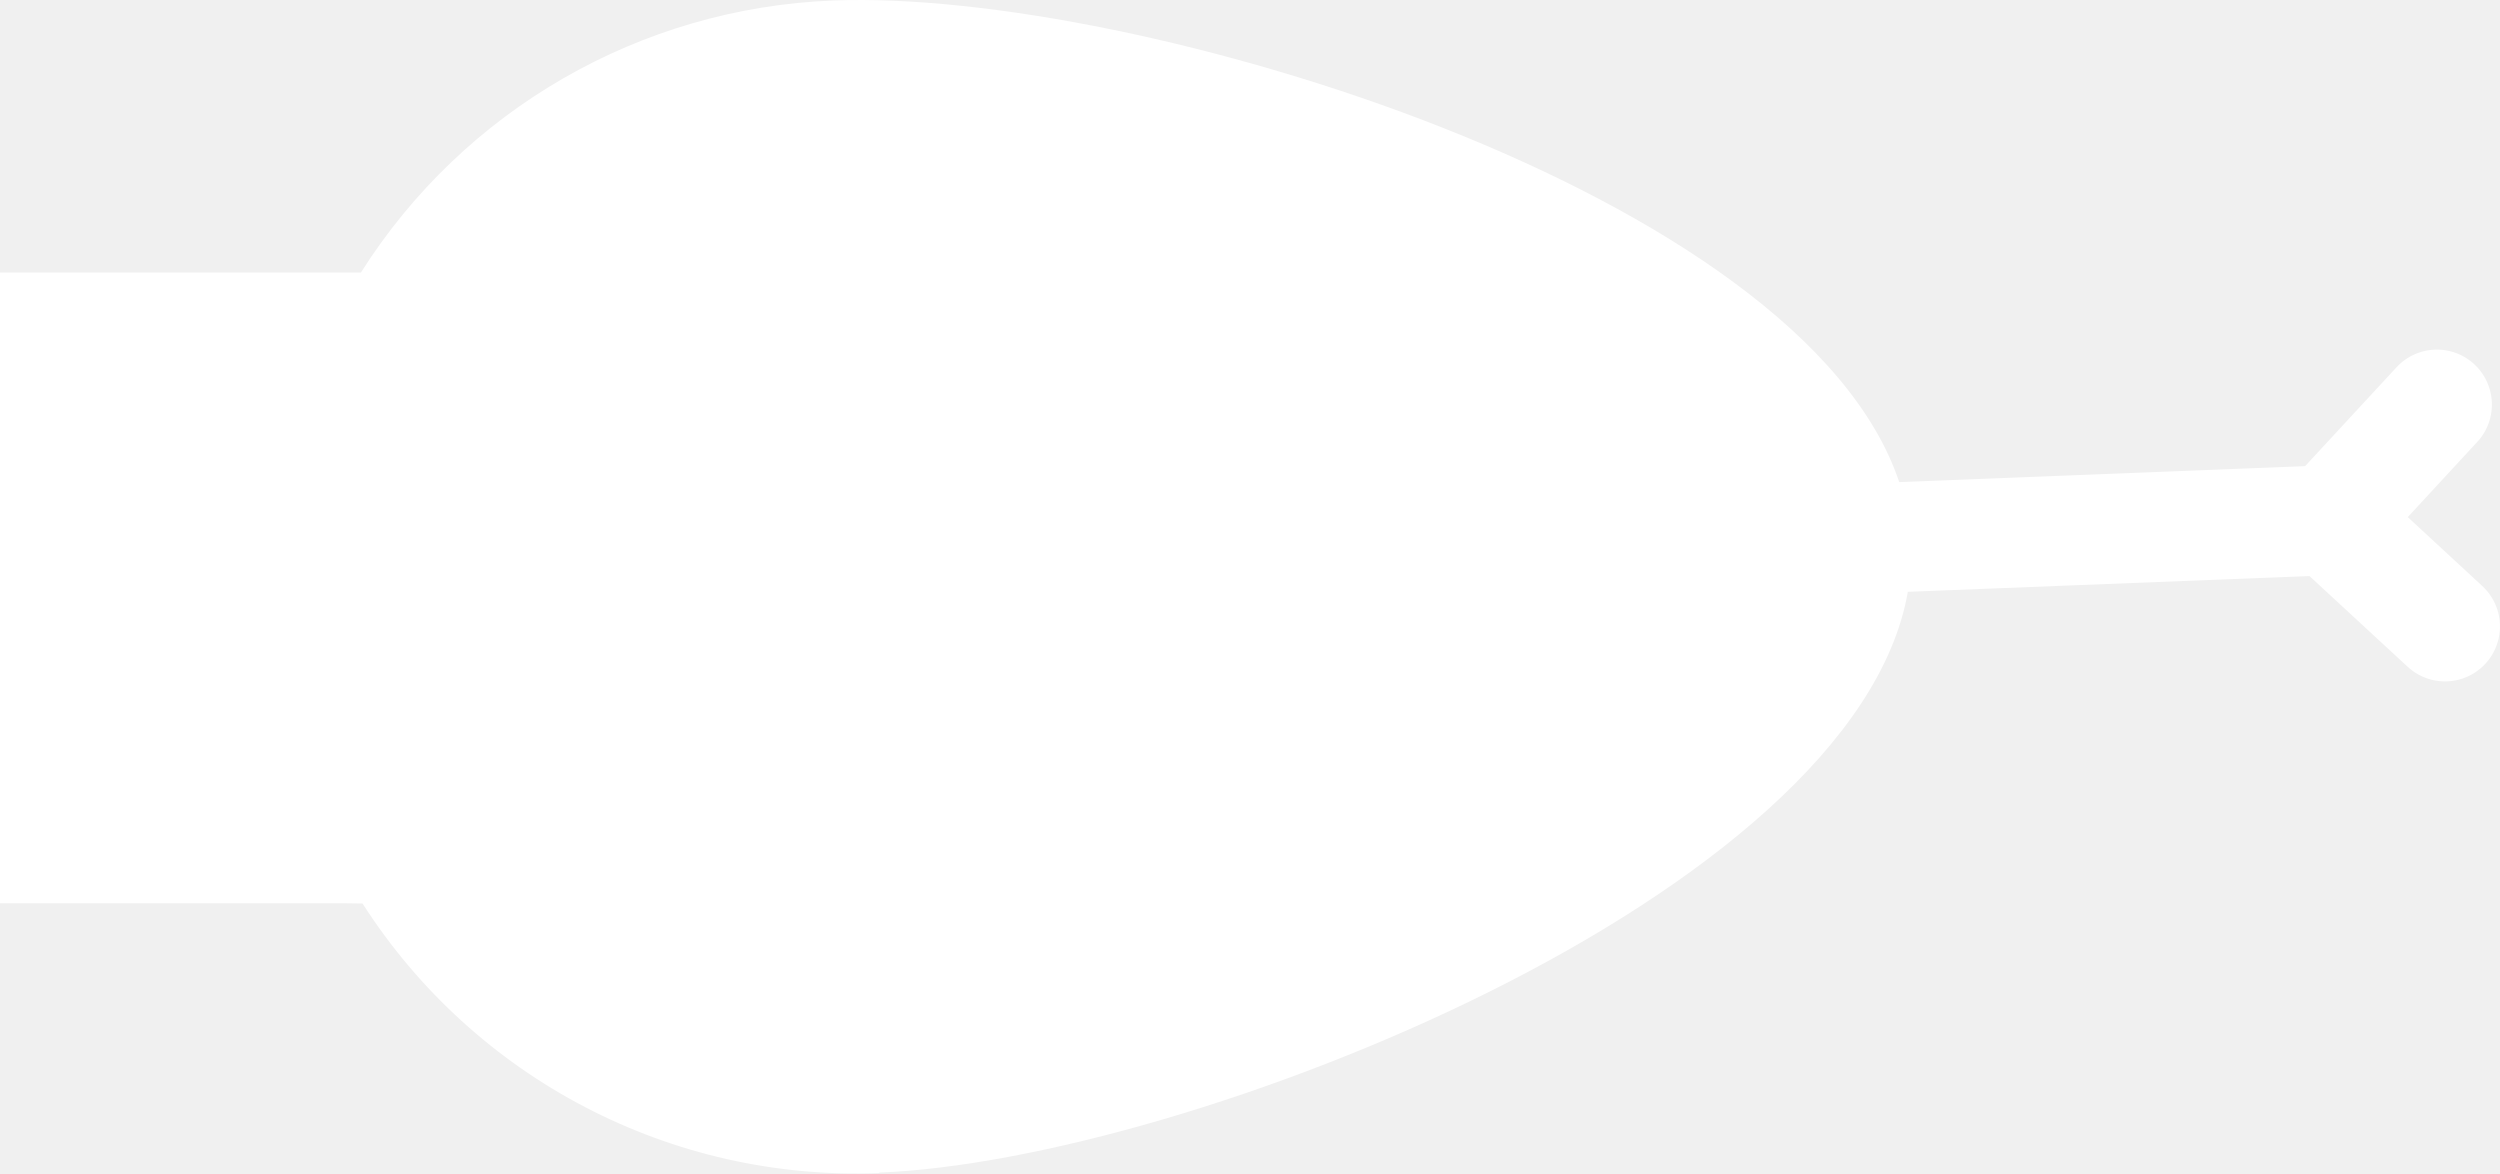
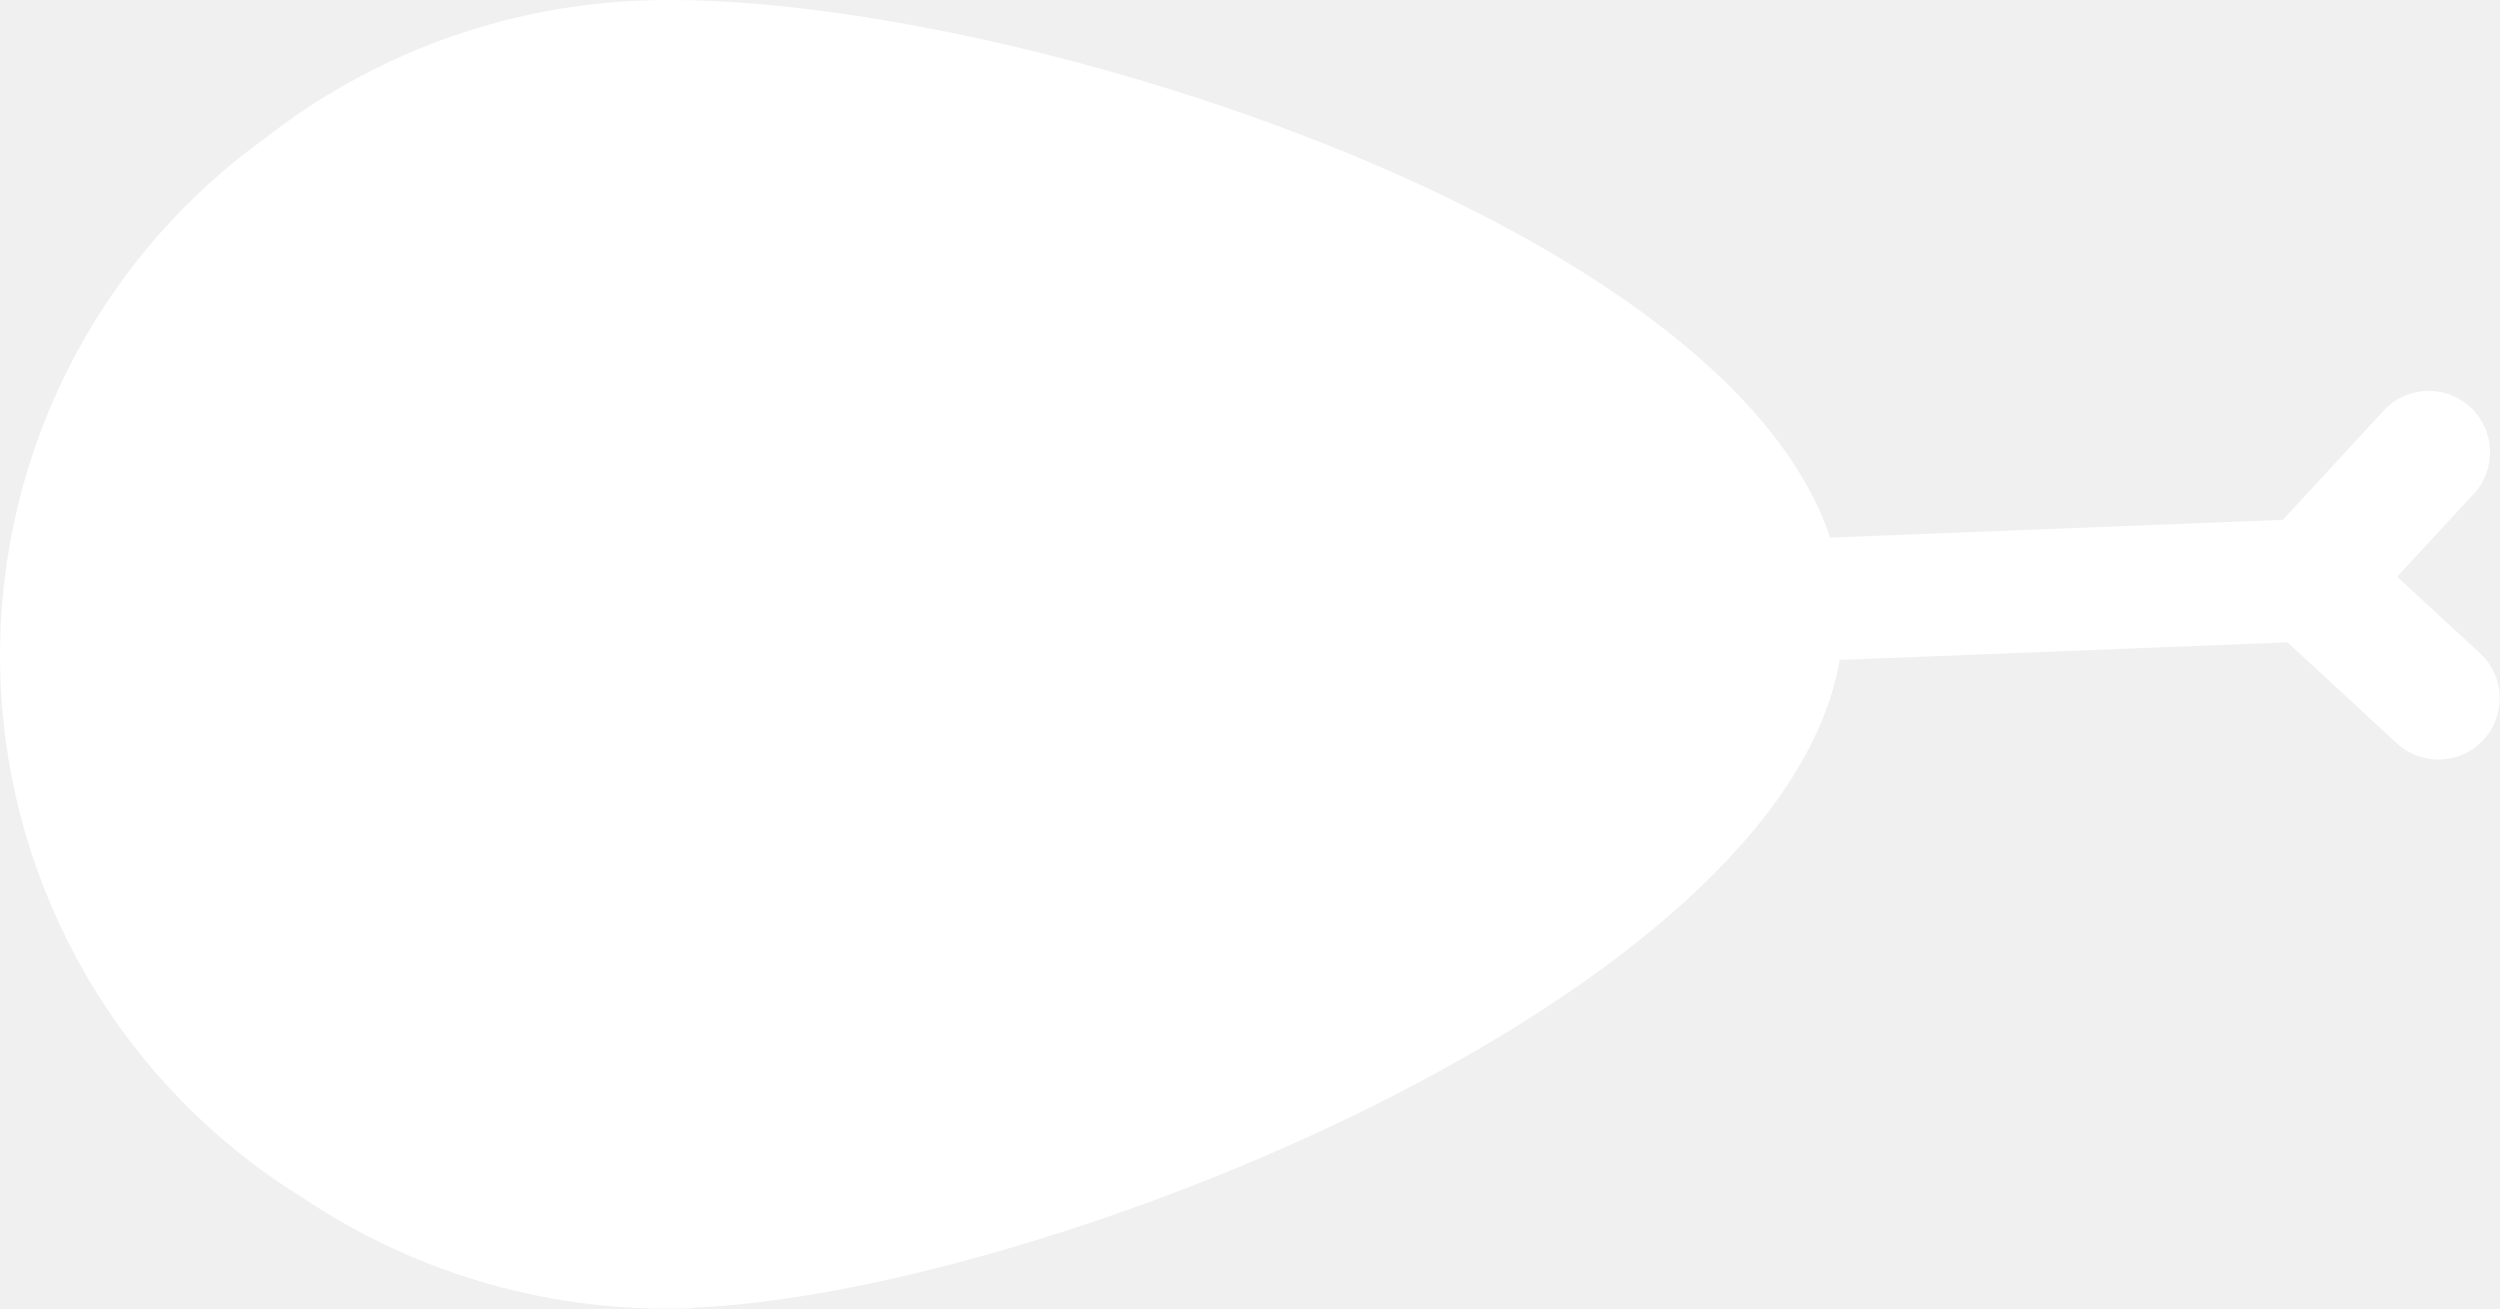
- <svg xmlns="http://www.w3.org/2000/svg" width="224.713" height="105.483" viewBox="0 0 224.713 105.483">
-   <defs>
-     <style>
-       .cls-1 {
-         fill: #fff;
-       }
-     </style>
-   </defs>
+ <svg xmlns="http://www.w3.org/2000/svg" width="201.519" height="105.486" viewBox="0 0 201.519 105.486">
+   <style>
+     .cls-1 {
+       fill: #fff;
+     }
+   </style>
  <g id="Layer_2" data-name="Layer 2" class="cls-1">
    <g id="Layer_1-2" data-name="Layer 1">
-       <path d="M223.074,52.631,216.423,46.481l6.148-6.653a4.943,4.943,0,1,0-7.134-6.843c-.042.044-.084.089-.124.134L207.195,41.899l-36.483,1.436c-8.736-26.113-68.657-44.359-95.827-43.29A52.646,52.646,0,0,0,32.44,24.497H0V81.19H30.929c.552.011,1.106.01,1.658.022a52.678,52.678,0,0,0,46.45,24.229l-.007-.042c27.683-1.089,87.692-24.839,92.456-52.203l36.097-1.42,8.782,8.113a4.942,4.942,0,1,0,6.709-7.257Z" />
+       <path d="M199.98,52.725a.901.901,0,0,0-.1-.09l-6.65-6.15,6.15-6.65a4.944,4.944,0,0,0-7.13-6.85,1.657,1.657,0,0,0-.13.14l-8.11,8.78-36.49,1.43c-8.73-26.11-68.66-44.36-95.83-43.29a52.5,52.5,0,0,0-30.44,11.19,51.354,51.354,0,0,0,3.05,85.25.035.035,0,0,0,.02.01,52.675,52.675,0,0,0,31.53,8.95l-.01-.04c27.68-1.09,87.69-24.84,92.46-52.21l36.09-1.42,8.79,8.12a4.941,4.941,0,0,0,6.8-7.17Z" />
    </g>
  </g>
</svg>
